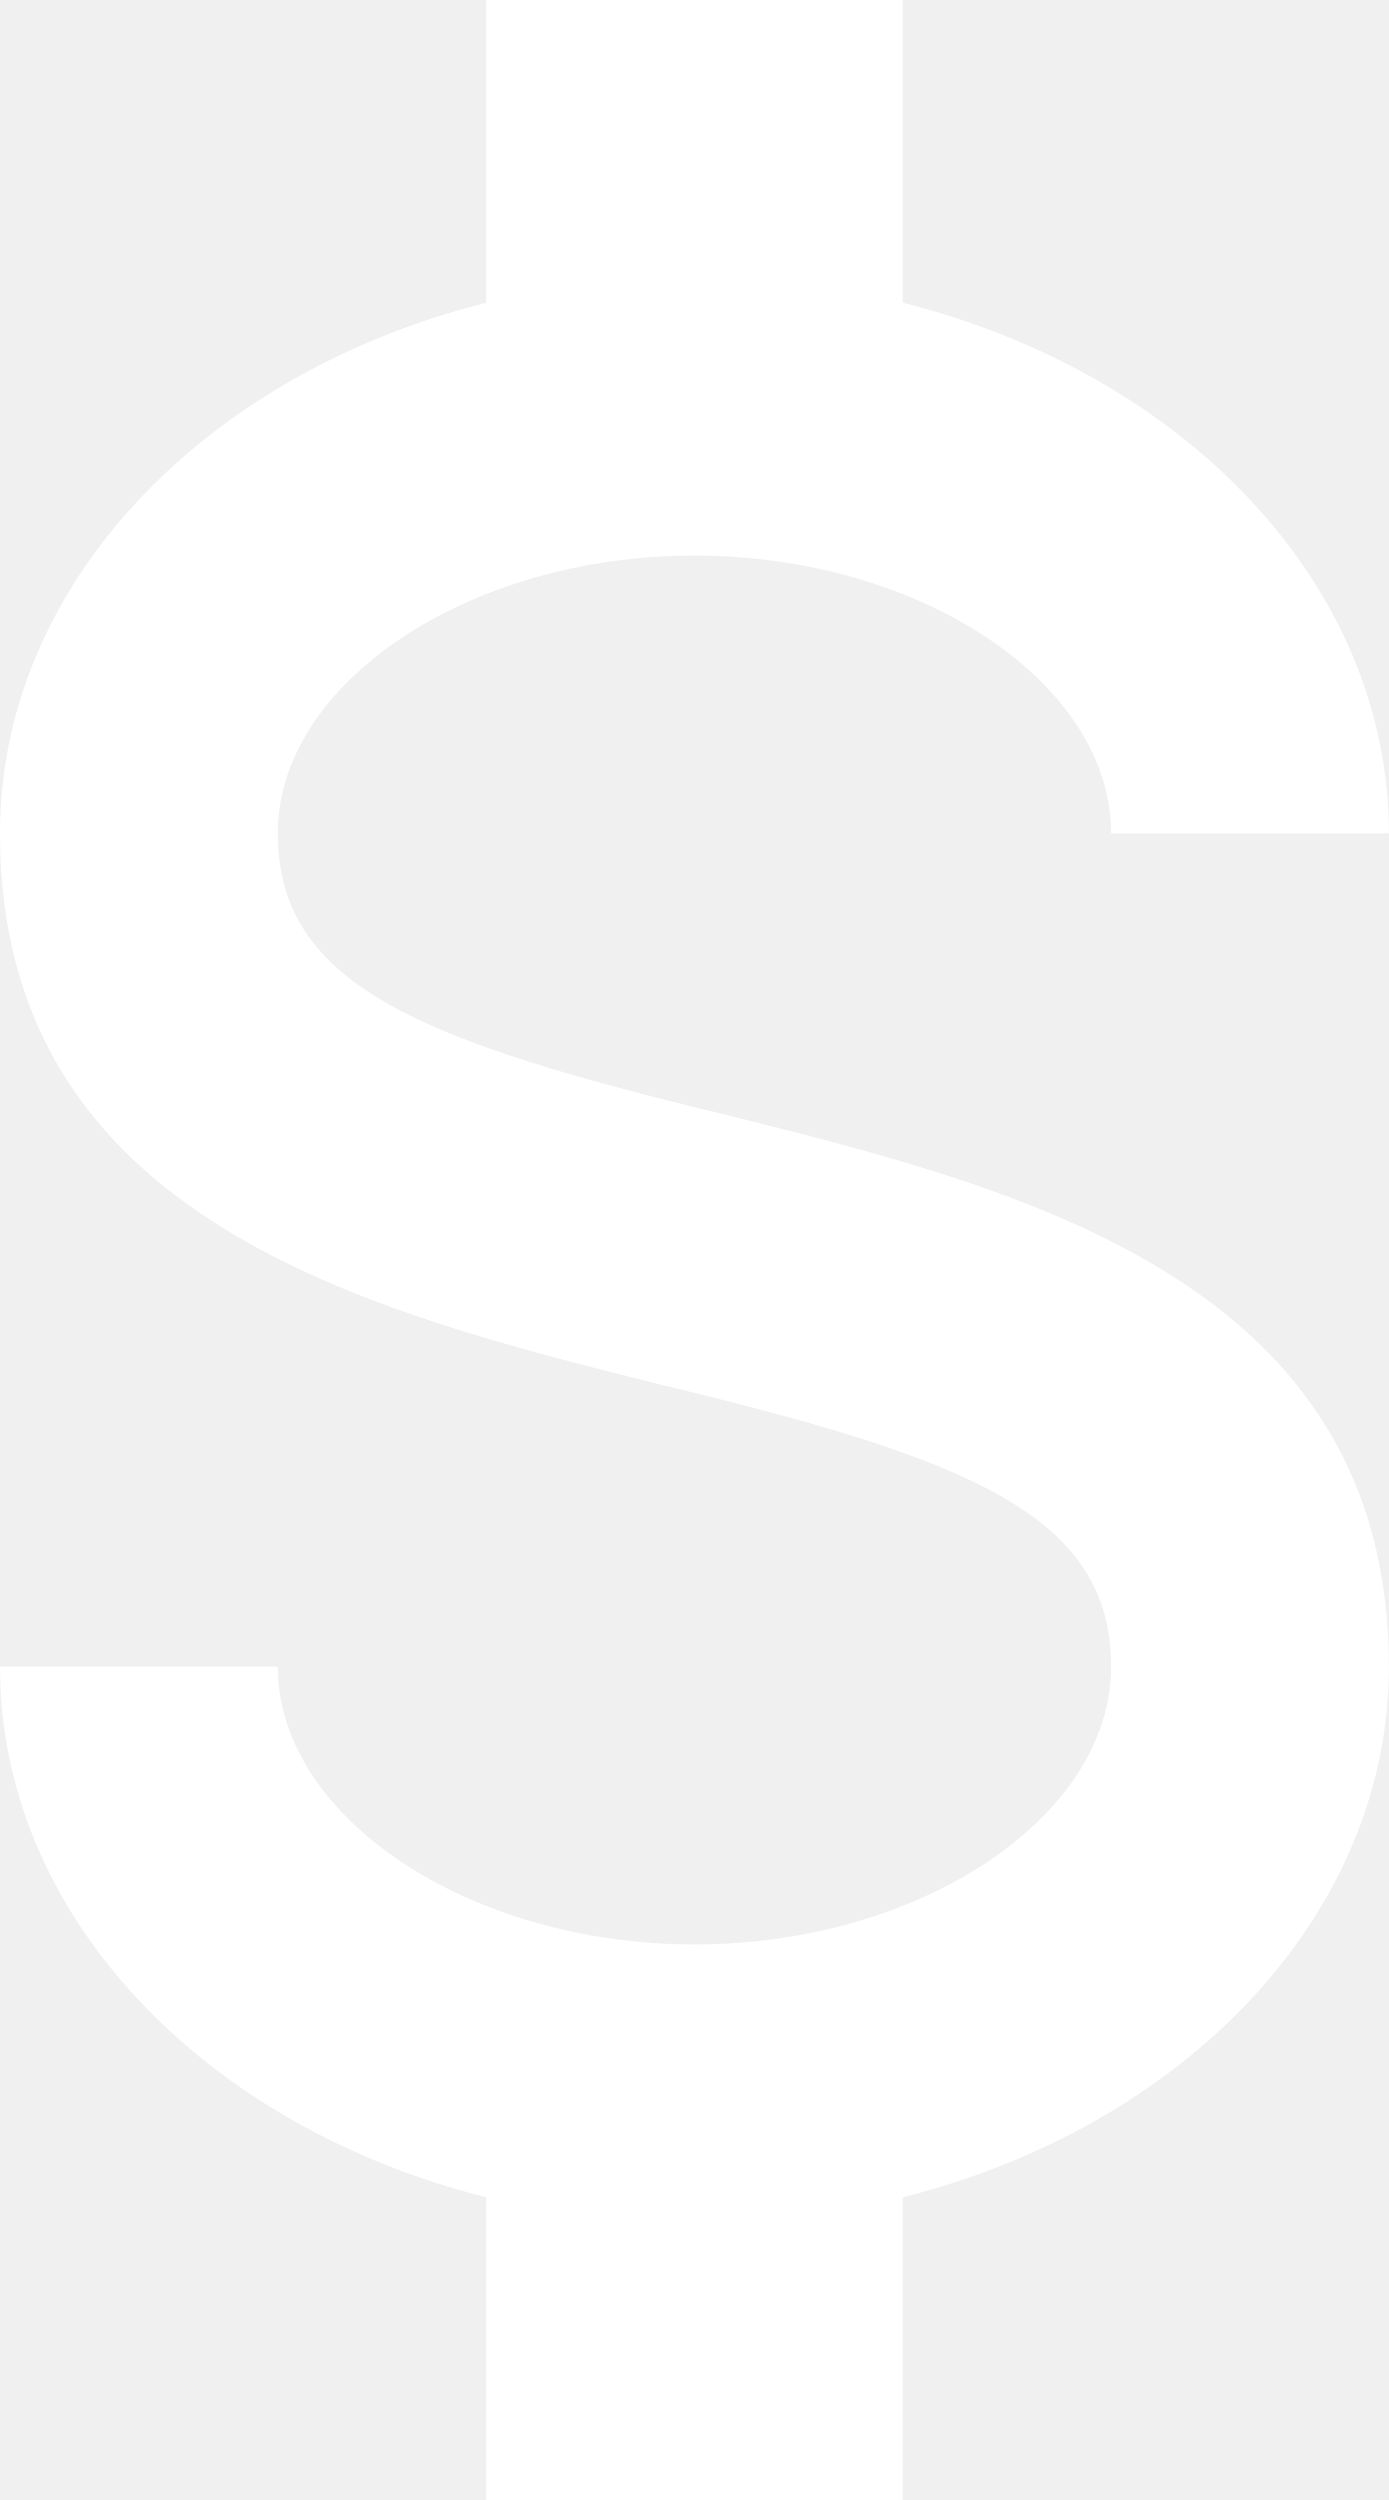
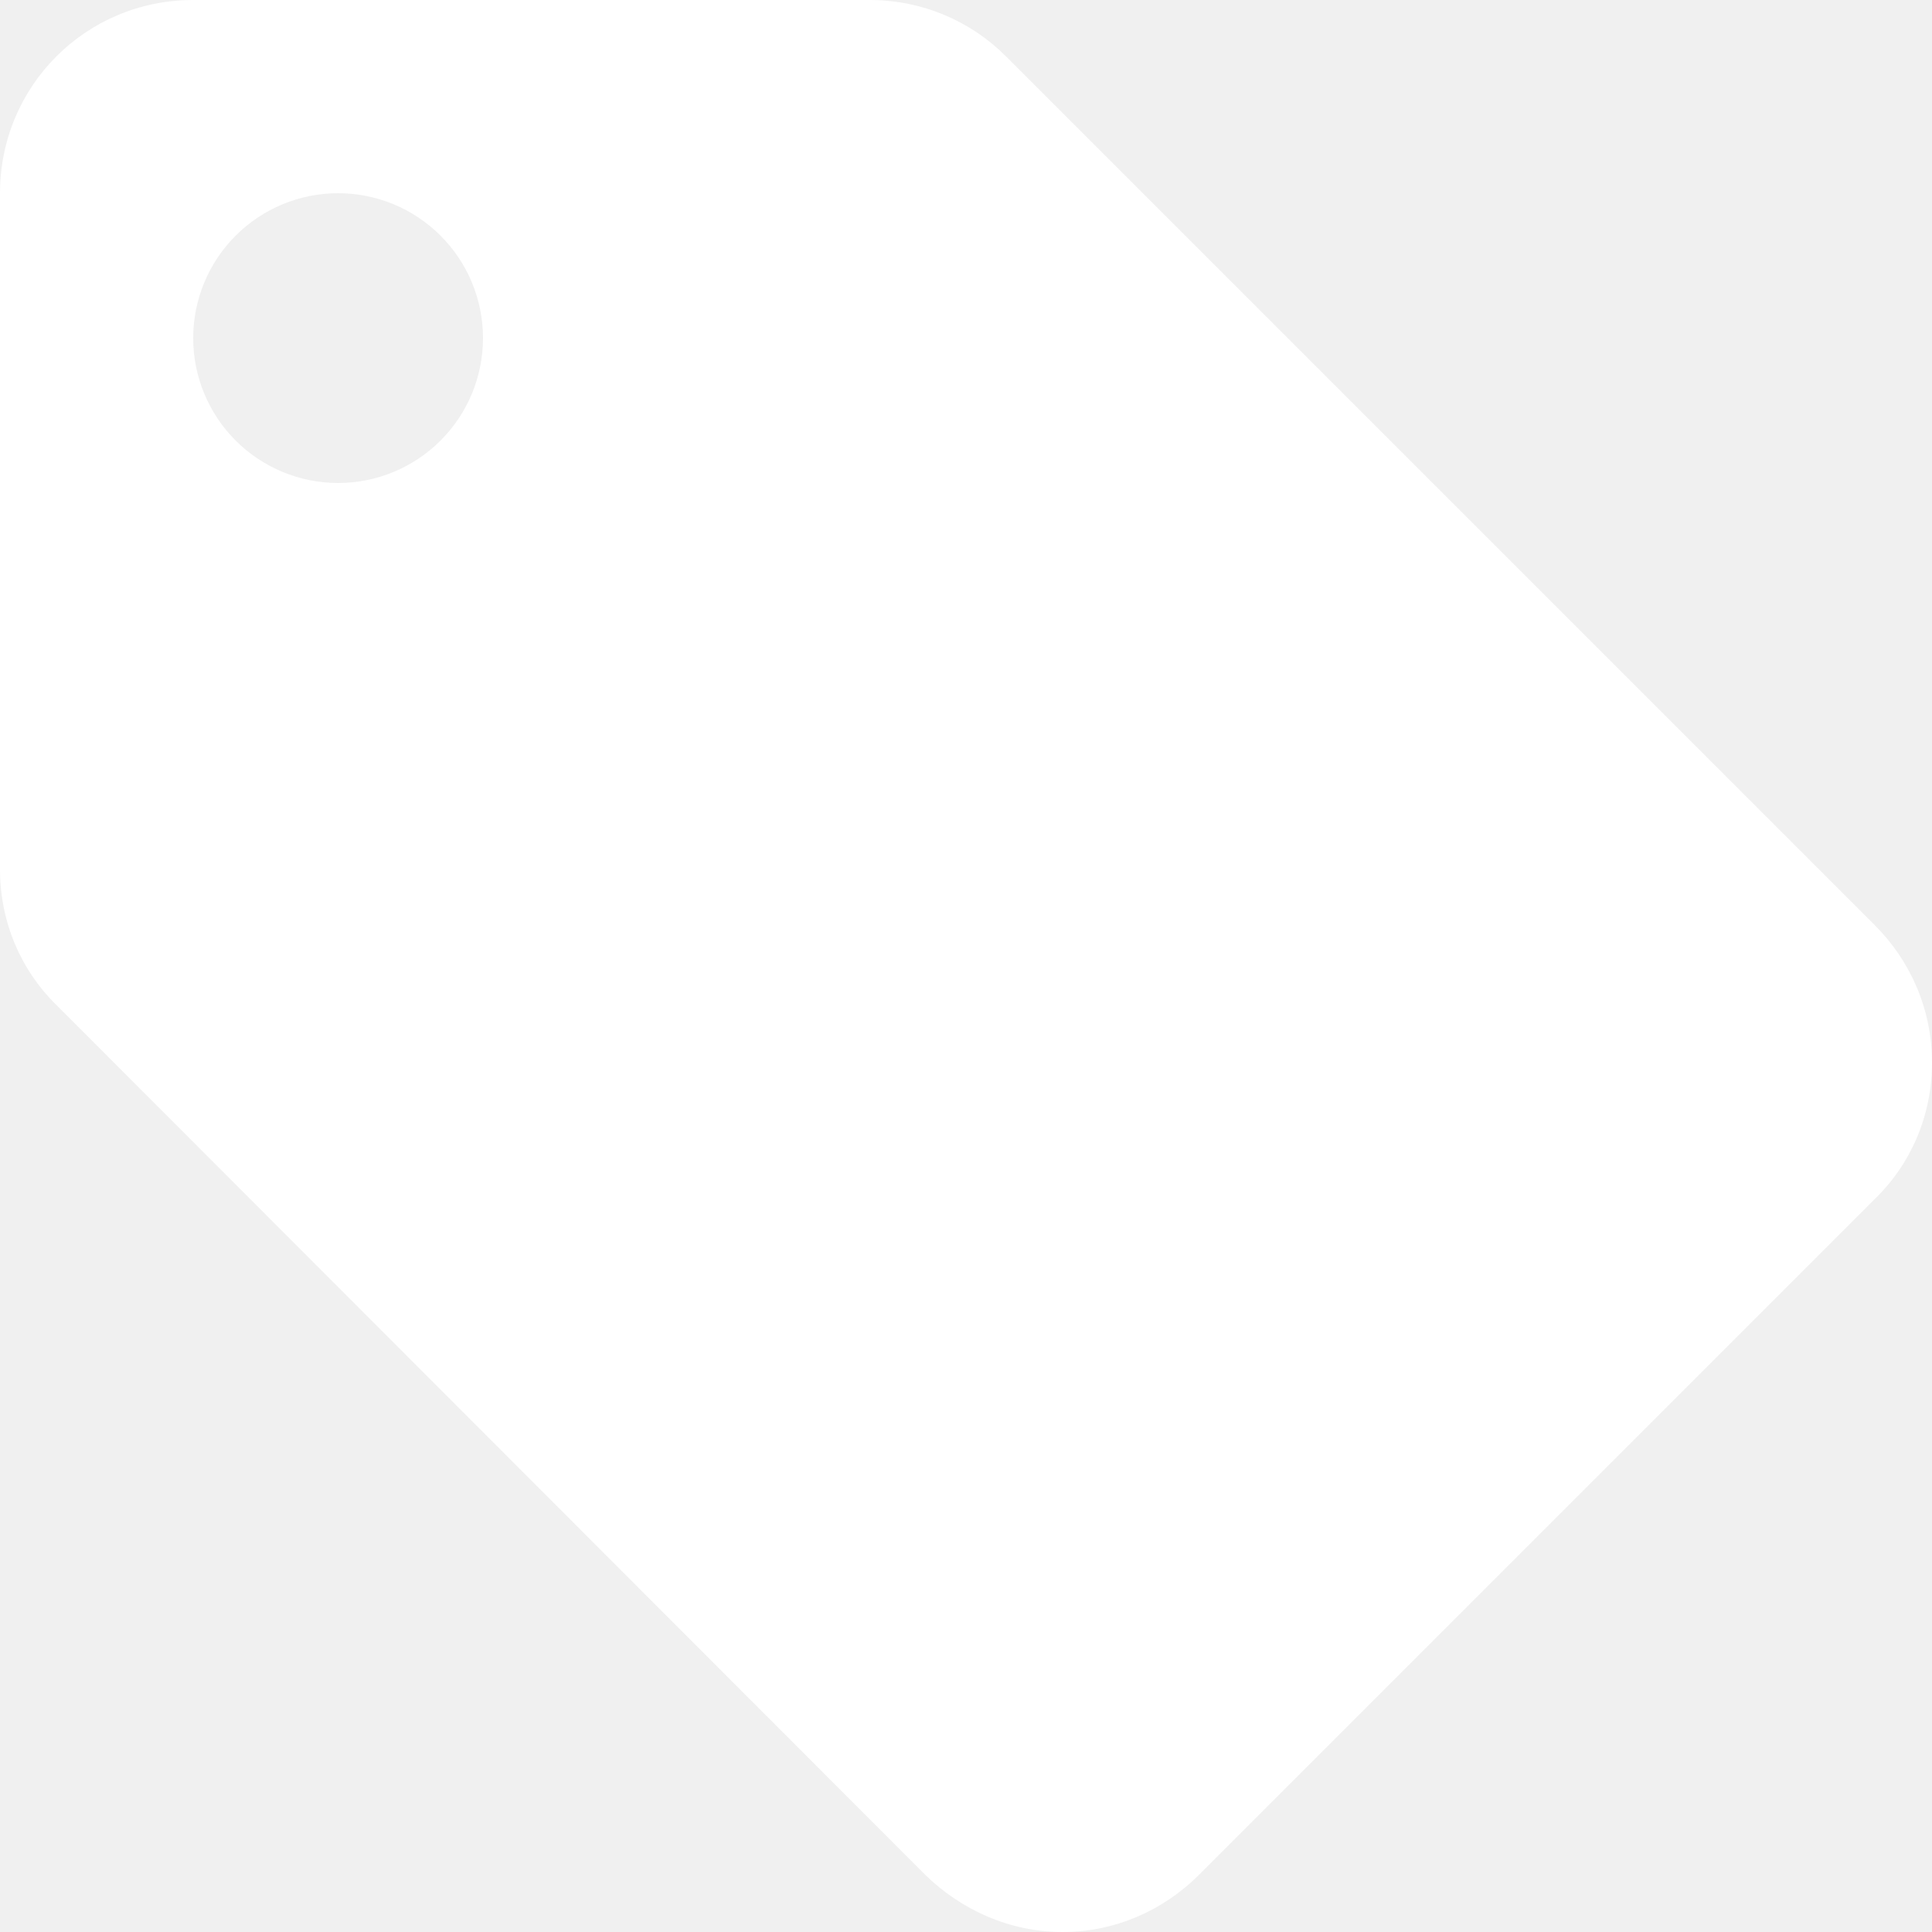
- <svg xmlns="http://www.w3.org/2000/svg" width="20" height="36" viewBox="0 0 20 36" fill="none">
-   <path d="M0 24H4C4 26.16 6.74 28 10 28C13.26 28 16 26.16 16 24C16 21.8 13.92 21 9.52 19.94C5.28 18.88 0 17.56 0 12C0 8.42 2.94 5.38 7 4.36V0H13V4.36C17.06 5.38 20 8.42 20 12H16C16 9.84 13.26 8 10 8C6.74 8 4 9.84 4 12C4 14.2 6.08 15 10.48 16.06C14.72 17.12 20 18.44 20 24C20 27.58 17.06 30.62 13 31.64V36H7V31.64C2.94 30.62 0 27.58 0 24Z" fill="white" />
+ <svg xmlns="http://www.w3.org/2000/svg" width="40" height="40" viewBox="0 0 40 40" fill="none">
+   <path d="M7 10C6.204 10 5.441 9.684 4.879 9.121C4.316 8.559 4 7.796 4 7C4 6.204 4.316 5.441 4.879 4.879C5.441 4.316 6.204 4 7 4C7.796 4 8.559 4.316 9.121 4.879C9.684 5.441 10 6.204 10 7C10 7.796 9.684 8.559 9.121 9.121C8.559 9.684 7.796 10 7 10ZM38.82 19.16L20.82 1.16C20.1 0.44 19.1 0 18 0H4C1.78 0 0 1.78 0 4V18C0 19.1 0.44 20.1 1.18 20.82L19.16 38.82C19.9 39.54 20.9 40 22 40C23.1 40 24.1 39.54 24.82 38.82L38.82 24.82C39.56 24.1 40 23.1 40 22C40 20.88 39.54 19.88 38.82 19.16Z" fill="white" />
</svg>
